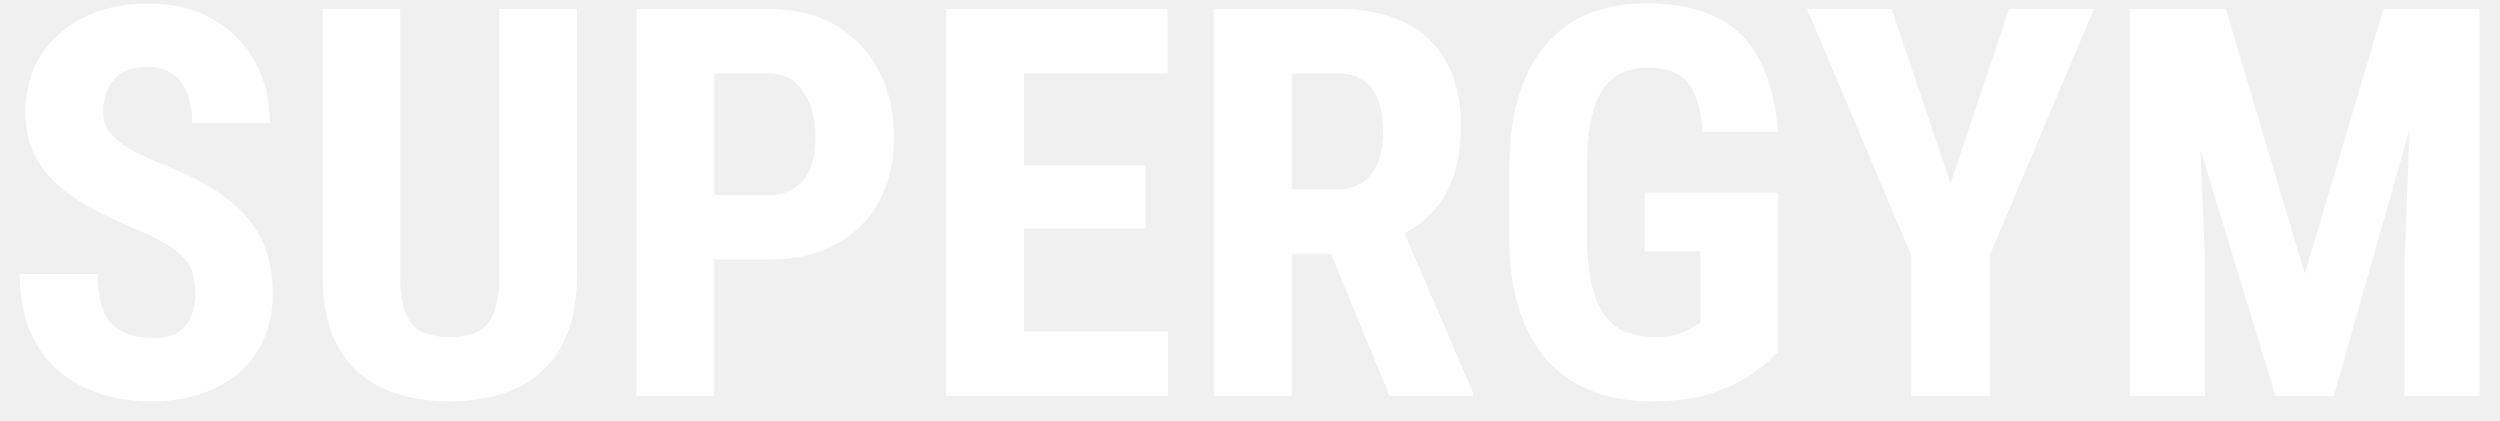
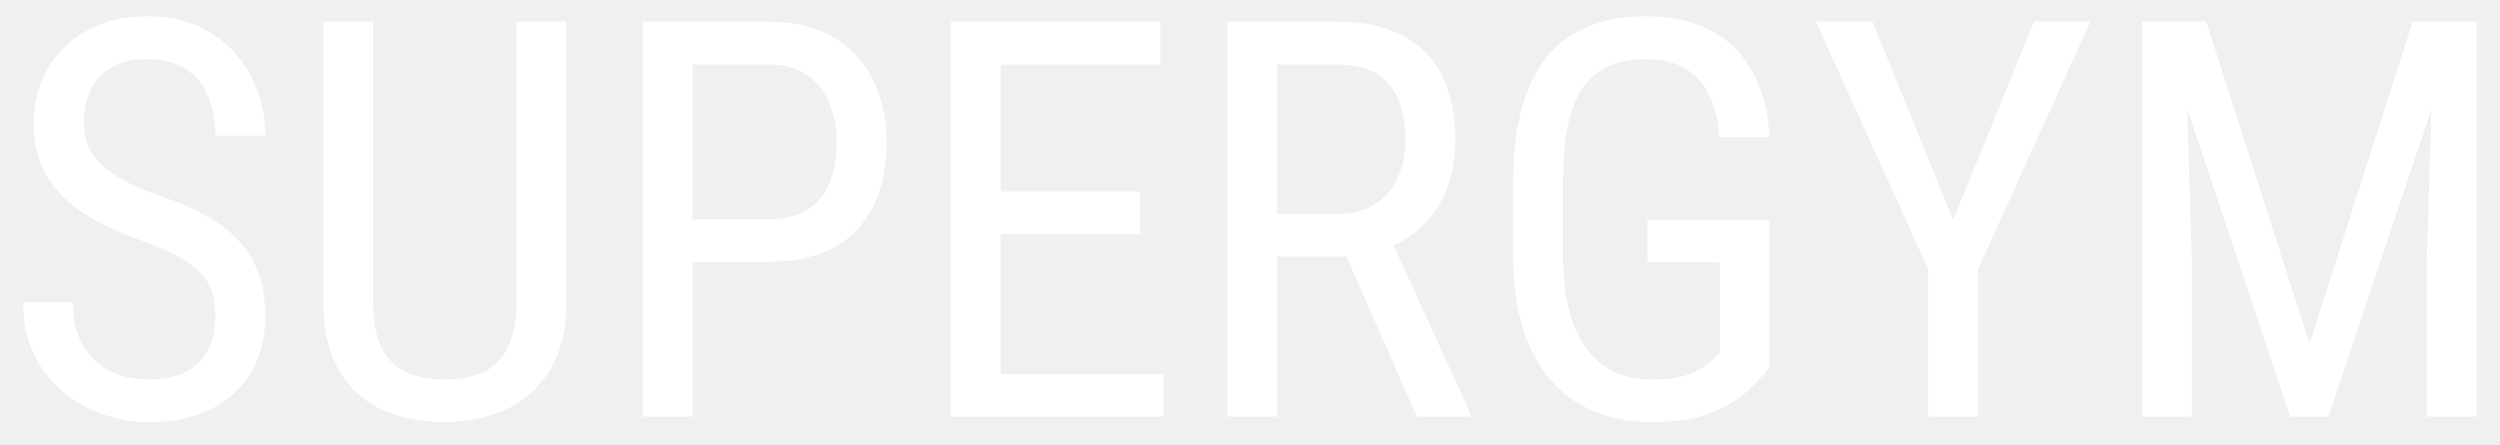
- <svg xmlns="http://www.w3.org/2000/svg" width="101" height="17" viewBox="0 0 101 17" fill="none">
-   <path d="M7.885 11.886C7.885 11.606 7.86 11.352 7.81 11.123C7.759 10.894 7.652 10.683 7.487 10.489C7.33 10.296 7.097 10.102 6.789 9.909C6.488 9.716 6.094 9.515 5.607 9.308C5.027 9.064 4.465 8.806 3.921 8.534C3.377 8.255 2.886 7.933 2.449 7.567C2.012 7.202 1.665 6.772 1.407 6.278C1.157 5.777 1.031 5.19 1.031 4.517C1.031 3.858 1.149 3.26 1.386 2.723C1.629 2.186 1.973 1.727 2.417 1.348C2.861 0.961 3.38 0.664 3.975 0.456C4.576 0.248 5.246 0.145 5.983 0.145C6.986 0.145 7.853 0.352 8.583 0.768C9.321 1.183 9.89 1.752 10.291 2.476C10.699 3.199 10.903 4.03 10.903 4.968H7.767C7.767 4.524 7.702 4.133 7.573 3.797C7.452 3.453 7.255 3.185 6.982 2.991C6.71 2.798 6.359 2.701 5.93 2.701C5.529 2.701 5.196 2.784 4.931 2.948C4.673 3.106 4.479 3.324 4.351 3.604C4.229 3.876 4.168 4.184 4.168 4.527C4.168 4.785 4.229 5.018 4.351 5.226C4.479 5.426 4.655 5.609 4.877 5.773C5.099 5.931 5.36 6.085 5.661 6.235C5.969 6.386 6.306 6.533 6.671 6.676C7.38 6.955 8.007 7.263 8.551 7.6C9.095 7.929 9.55 8.301 9.915 8.717C10.28 9.125 10.556 9.587 10.742 10.102C10.928 10.618 11.021 11.205 11.021 11.864C11.021 12.516 10.907 13.11 10.678 13.648C10.456 14.177 10.13 14.636 9.7 15.023C9.271 15.402 8.751 15.696 8.143 15.903C7.541 16.111 6.868 16.215 6.123 16.215C5.4 16.215 4.716 16.115 4.071 15.914C3.427 15.706 2.857 15.395 2.363 14.979C1.876 14.557 1.493 14.023 1.214 13.379C0.935 12.727 0.795 11.957 0.795 11.069H3.942C3.942 11.542 3.989 11.947 4.082 12.283C4.175 12.613 4.318 12.878 4.512 13.078C4.705 13.271 4.941 13.418 5.221 13.519C5.507 13.612 5.833 13.658 6.198 13.658C6.614 13.658 6.943 13.579 7.187 13.422C7.437 13.264 7.616 13.053 7.724 12.788C7.831 12.523 7.885 12.222 7.885 11.886ZM20.174 0.359H23.311V11.102C23.311 12.305 23.088 13.286 22.645 14.045C22.208 14.797 21.602 15.348 20.829 15.699C20.056 16.043 19.171 16.215 18.176 16.215C17.173 16.215 16.282 16.043 15.501 15.699C14.72 15.348 14.112 14.797 13.675 14.045C13.245 13.286 13.03 12.305 13.03 11.102V0.359H16.167V11.102C16.167 11.782 16.242 12.305 16.393 12.67C16.55 13.035 16.776 13.286 17.069 13.422C17.37 13.551 17.739 13.615 18.176 13.615C18.62 13.615 18.985 13.551 19.271 13.422C19.565 13.286 19.787 13.035 19.938 12.67C20.095 12.305 20.174 11.782 20.174 11.102V0.359ZM31.045 10.489H27.844V7.879H31.045C31.489 7.879 31.851 7.779 32.13 7.578C32.416 7.378 32.624 7.102 32.753 6.751C32.882 6.393 32.946 5.992 32.946 5.548C32.946 5.097 32.878 4.678 32.742 4.291C32.613 3.897 32.409 3.578 32.13 3.335C31.858 3.091 31.496 2.97 31.045 2.97H28.854V16H25.717V0.359H31.045C32.098 0.359 33.004 0.581 33.763 1.025C34.522 1.469 35.102 2.082 35.503 2.862C35.911 3.636 36.115 4.524 36.115 5.526C36.115 6.536 35.911 7.413 35.503 8.158C35.102 8.896 34.522 9.469 33.763 9.877C33.004 10.285 32.098 10.489 31.045 10.489ZM47.19 13.4V16H40.391V13.4H47.19ZM41.368 0.359V16H38.221V0.359H41.368ZM46.277 6.697V9.222H40.391V6.697H46.277ZM47.169 0.359V2.97H40.391V0.359H47.169ZM49.038 0.359H54.055C55.1 0.359 55.992 0.538 56.73 0.896C57.467 1.255 58.033 1.785 58.427 2.486C58.821 3.188 59.018 4.055 59.018 5.086C59.018 5.931 58.903 6.654 58.674 7.256C58.445 7.85 58.119 8.348 57.696 8.749C57.274 9.143 56.769 9.458 56.182 9.694L55.226 10.264H51.154L51.144 7.653H53.969C54.398 7.653 54.753 7.56 55.032 7.374C55.319 7.181 55.53 6.912 55.666 6.568C55.809 6.217 55.881 5.809 55.881 5.344C55.881 4.85 55.816 4.427 55.688 4.076C55.566 3.718 55.369 3.446 55.097 3.26C54.832 3.066 54.484 2.97 54.055 2.97H52.185V16H49.038V0.359ZM56.139 16L53.27 9.028L56.568 9.018L59.501 15.85V16H56.139ZM71.833 7.782V14.227C71.611 14.464 71.285 14.74 70.856 15.055C70.433 15.363 69.878 15.635 69.19 15.871C68.51 16.1 67.679 16.215 66.698 16.215C65.832 16.215 65.044 16.079 64.335 15.807C63.633 15.534 63.028 15.123 62.52 14.571C62.018 14.013 61.635 13.318 61.37 12.487C61.105 11.649 60.973 10.658 60.973 9.512V6.848C60.973 5.716 61.098 4.731 61.349 3.894C61.606 3.049 61.979 2.347 62.466 1.788C62.953 1.229 63.533 0.814 64.206 0.542C64.886 0.27 65.653 0.134 66.505 0.134C67.679 0.134 68.643 0.331 69.394 0.725C70.154 1.118 70.727 1.702 71.113 2.476C71.507 3.249 71.743 4.198 71.822 5.322H68.782C68.732 4.663 68.621 4.148 68.449 3.775C68.284 3.403 68.052 3.138 67.751 2.98C67.45 2.816 67.06 2.733 66.58 2.733C66.165 2.733 65.803 2.809 65.495 2.959C65.187 3.102 64.929 3.339 64.722 3.668C64.514 3.997 64.36 4.42 64.26 4.936C64.159 5.451 64.109 6.081 64.109 6.826V9.512C64.109 10.249 64.167 10.88 64.281 11.402C64.396 11.925 64.564 12.351 64.786 12.681C65.015 13.01 65.302 13.25 65.645 13.4C65.996 13.544 66.408 13.615 66.881 13.615C67.26 13.615 67.565 13.576 67.794 13.497C68.023 13.418 68.206 13.336 68.342 13.25C68.485 13.157 68.603 13.085 68.696 13.035V10.156H66.451V7.782H71.833ZM76.42 0.359L78.805 7.406L81.168 0.359H84.595L80.384 10.317V16H77.215V10.317L73.004 0.359H76.42ZM87.162 0.359H89.923L93.113 11.059L96.293 0.359H98.731L94.284 16H91.932L87.162 0.359ZM86.045 0.359H88.677L89.085 10.672V16H86.045V0.359ZM97.528 0.359H100.171V16H97.142V10.672L97.528 0.359Z" fill="white" />
+ <svg xmlns="http://www.w3.org/2000/svg" width="90" height="16" viewBox="0 0 90 16" fill="none">
+   <path d="M7.754 11.406C7.754 11.074 7.715 10.781 7.637 10.527C7.559 10.267 7.422 10.033 7.227 9.824C7.031 9.616 6.758 9.417 6.406 9.229C6.055 9.04 5.609 8.848 5.068 8.652C4.482 8.444 3.952 8.213 3.477 7.959C3.001 7.699 2.594 7.402 2.256 7.07C1.924 6.738 1.667 6.357 1.484 5.928C1.302 5.498 1.211 5.007 1.211 4.453C1.211 3.9 1.305 3.389 1.494 2.92C1.689 2.451 1.963 2.044 2.314 1.699C2.673 1.348 3.102 1.074 3.604 0.879C4.105 0.684 4.665 0.586 5.283 0.586C6.208 0.586 6.986 0.791 7.617 1.201C8.255 1.605 8.737 2.135 9.062 2.793C9.388 3.444 9.551 4.141 9.551 4.883H7.754C7.754 4.349 7.666 3.877 7.49 3.467C7.321 3.05 7.054 2.725 6.689 2.49C6.331 2.249 5.863 2.129 5.283 2.129C4.762 2.129 4.333 2.23 3.994 2.432C3.662 2.633 3.415 2.907 3.252 3.252C3.096 3.597 3.018 3.991 3.018 4.434C3.018 4.733 3.07 5.007 3.174 5.254C3.278 5.495 3.438 5.719 3.652 5.928C3.874 6.136 4.147 6.328 4.473 6.504C4.805 6.68 5.195 6.849 5.645 7.012C6.341 7.24 6.937 7.493 7.432 7.773C7.926 8.053 8.33 8.369 8.643 8.721C8.955 9.066 9.183 9.46 9.326 9.902C9.476 10.338 9.551 10.833 9.551 11.387C9.551 11.966 9.453 12.49 9.258 12.959C9.069 13.428 8.792 13.828 8.428 14.16C8.063 14.492 7.624 14.749 7.109 14.932C6.595 15.107 6.016 15.195 5.371 15.195C4.811 15.195 4.261 15.104 3.721 14.922C3.187 14.74 2.702 14.466 2.266 14.102C1.829 13.737 1.481 13.288 1.221 12.754C0.96 12.213 0.83 11.588 0.83 10.879H2.627C2.627 11.367 2.699 11.787 2.842 12.139C2.985 12.484 3.184 12.77 3.438 12.998C3.691 13.226 3.981 13.395 4.307 13.506C4.639 13.61 4.993 13.662 5.371 13.662C5.892 13.662 6.328 13.571 6.68 13.389C7.038 13.206 7.305 12.946 7.48 12.607C7.663 12.269 7.754 11.868 7.754 11.406ZM18.594 0.781H20.391V10.791C20.391 11.859 20.186 12.715 19.775 13.359C19.365 14.004 18.825 14.473 18.154 14.766C17.49 15.052 16.774 15.195 16.006 15.195C15.185 15.195 14.447 15.052 13.789 14.766C13.132 14.473 12.607 14.004 12.217 13.359C11.833 12.715 11.641 11.859 11.641 10.791V0.781H13.428V10.791C13.428 11.533 13.532 12.113 13.74 12.529C13.955 12.946 14.255 13.239 14.639 13.408C15.029 13.578 15.485 13.662 16.006 13.662C16.533 13.662 16.989 13.578 17.373 13.408C17.764 13.239 18.063 12.946 18.271 12.529C18.486 12.113 18.594 11.533 18.594 10.791V0.781ZM27.666 9.424H24.561V7.891H27.666C28.252 7.891 28.724 7.773 29.082 7.539C29.447 7.305 29.71 6.979 29.873 6.562C30.042 6.146 30.127 5.671 30.127 5.137C30.127 4.648 30.042 4.189 29.873 3.76C29.71 3.33 29.447 2.985 29.082 2.725C28.724 2.458 28.252 2.324 27.666 2.324H24.932V15H23.135V0.781H27.666C28.584 0.781 29.359 0.967 29.99 1.338C30.622 1.709 31.1 2.223 31.426 2.881C31.758 3.532 31.924 4.277 31.924 5.117C31.924 6.029 31.758 6.807 31.426 7.451C31.1 8.096 30.622 8.587 29.99 8.926C29.359 9.258 28.584 9.424 27.666 9.424ZM41.875 13.467V15H35.703V13.467H41.875ZM36.025 0.781V15H34.228V0.781H36.025ZM41.045 6.895V8.428H35.703V6.895H41.045ZM41.777 0.781V2.324H35.703V0.781H41.777ZM44.18 0.781H48.154C49.079 0.781 49.853 0.944 50.478 1.27C51.11 1.595 51.585 2.077 51.904 2.715C52.23 3.346 52.393 4.124 52.393 5.049C52.393 5.7 52.285 6.296 52.07 6.836C51.855 7.37 51.543 7.826 51.133 8.203C50.723 8.574 50.225 8.851 49.639 9.033L49.15 9.238H45.605L45.586 7.705H48.135C48.682 7.705 49.137 7.588 49.502 7.354C49.867 7.113 50.14 6.79 50.322 6.387C50.505 5.983 50.596 5.537 50.596 5.049C50.596 4.502 50.514 4.023 50.352 3.613C50.189 3.203 49.928 2.887 49.57 2.666C49.219 2.438 48.747 2.324 48.154 2.324H45.977V15H44.18V0.781ZM51.006 15L48.174 8.555L50.039 8.545L52.93 14.883V15H51.006ZM63.701 7.92V13.223C63.545 13.431 63.307 13.691 62.988 14.004C62.676 14.316 62.236 14.593 61.67 14.834C61.103 15.075 60.361 15.195 59.443 15.195C58.708 15.195 58.034 15.072 57.422 14.824C56.816 14.577 56.292 14.206 55.85 13.711C55.413 13.21 55.075 12.588 54.834 11.846C54.593 11.097 54.473 10.221 54.473 9.219V6.553C54.473 5.557 54.574 4.684 54.775 3.936C54.977 3.187 55.277 2.565 55.674 2.07C56.078 1.576 56.575 1.204 57.168 0.957C57.767 0.71 58.464 0.586 59.258 0.586C60.176 0.586 60.957 0.758 61.602 1.104C62.246 1.449 62.744 1.947 63.096 2.598C63.454 3.249 63.656 4.03 63.701 4.941H61.904C61.859 4.355 61.735 3.854 61.533 3.438C61.331 3.014 61.045 2.692 60.674 2.471C60.303 2.243 59.831 2.129 59.258 2.129C58.711 2.129 58.249 2.22 57.871 2.402C57.493 2.585 57.184 2.858 56.943 3.223C56.709 3.587 56.536 4.046 56.426 4.6C56.322 5.153 56.27 5.798 56.27 6.533V9.219C56.27 9.974 56.344 10.632 56.494 11.191C56.644 11.751 56.855 12.213 57.129 12.578C57.409 12.943 57.744 13.216 58.135 13.398C58.525 13.574 58.965 13.662 59.453 13.662C60.007 13.662 60.443 13.604 60.762 13.486C61.081 13.369 61.325 13.236 61.494 13.086C61.67 12.936 61.81 12.816 61.914 12.725V9.443H59.307V7.92H63.701ZM67.412 0.781L70.312 7.92L73.223 0.781H75.254L71.211 9.688V15H69.414V9.688L65.371 0.781H67.412ZM77.686 0.781H79.424L83.144 12.373L86.856 0.781H88.594L83.818 15H82.451L77.686 0.781ZM77.119 0.781H78.643L78.906 9.453V15H77.119V0.781ZM87.627 0.781H89.15V15H87.363V9.453L87.627 0.781Z" fill="white" />
</svg>
